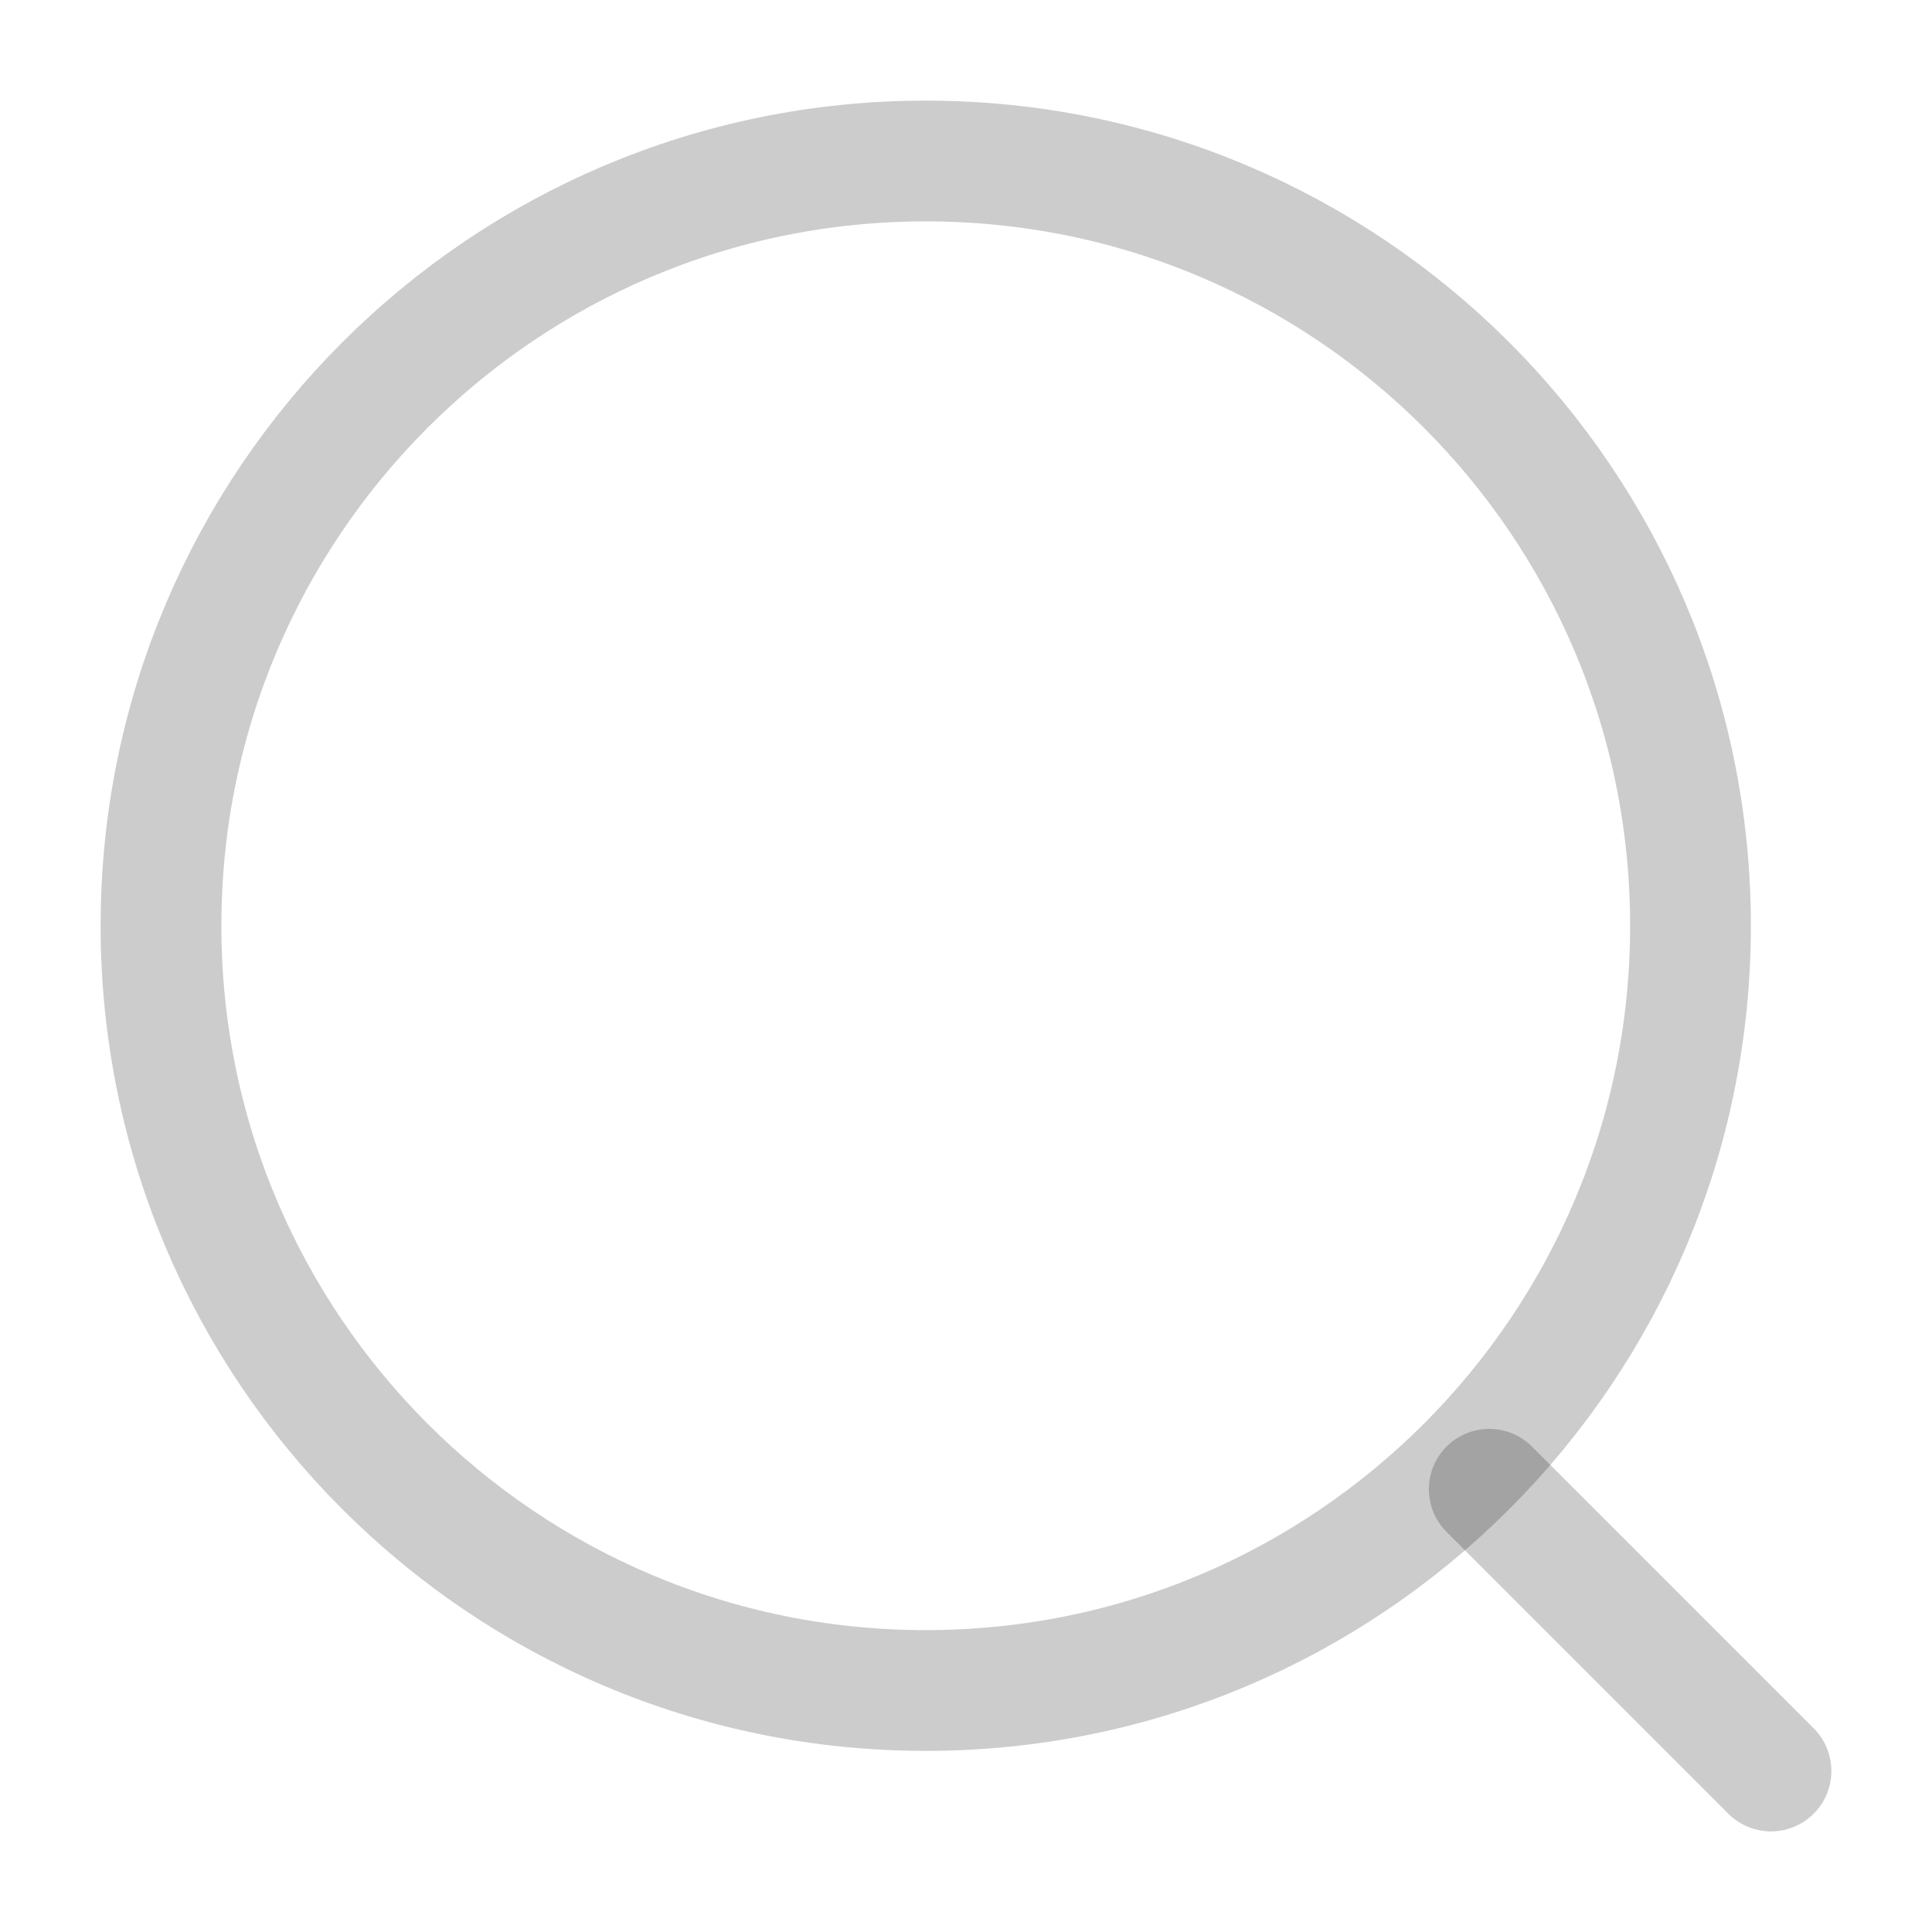
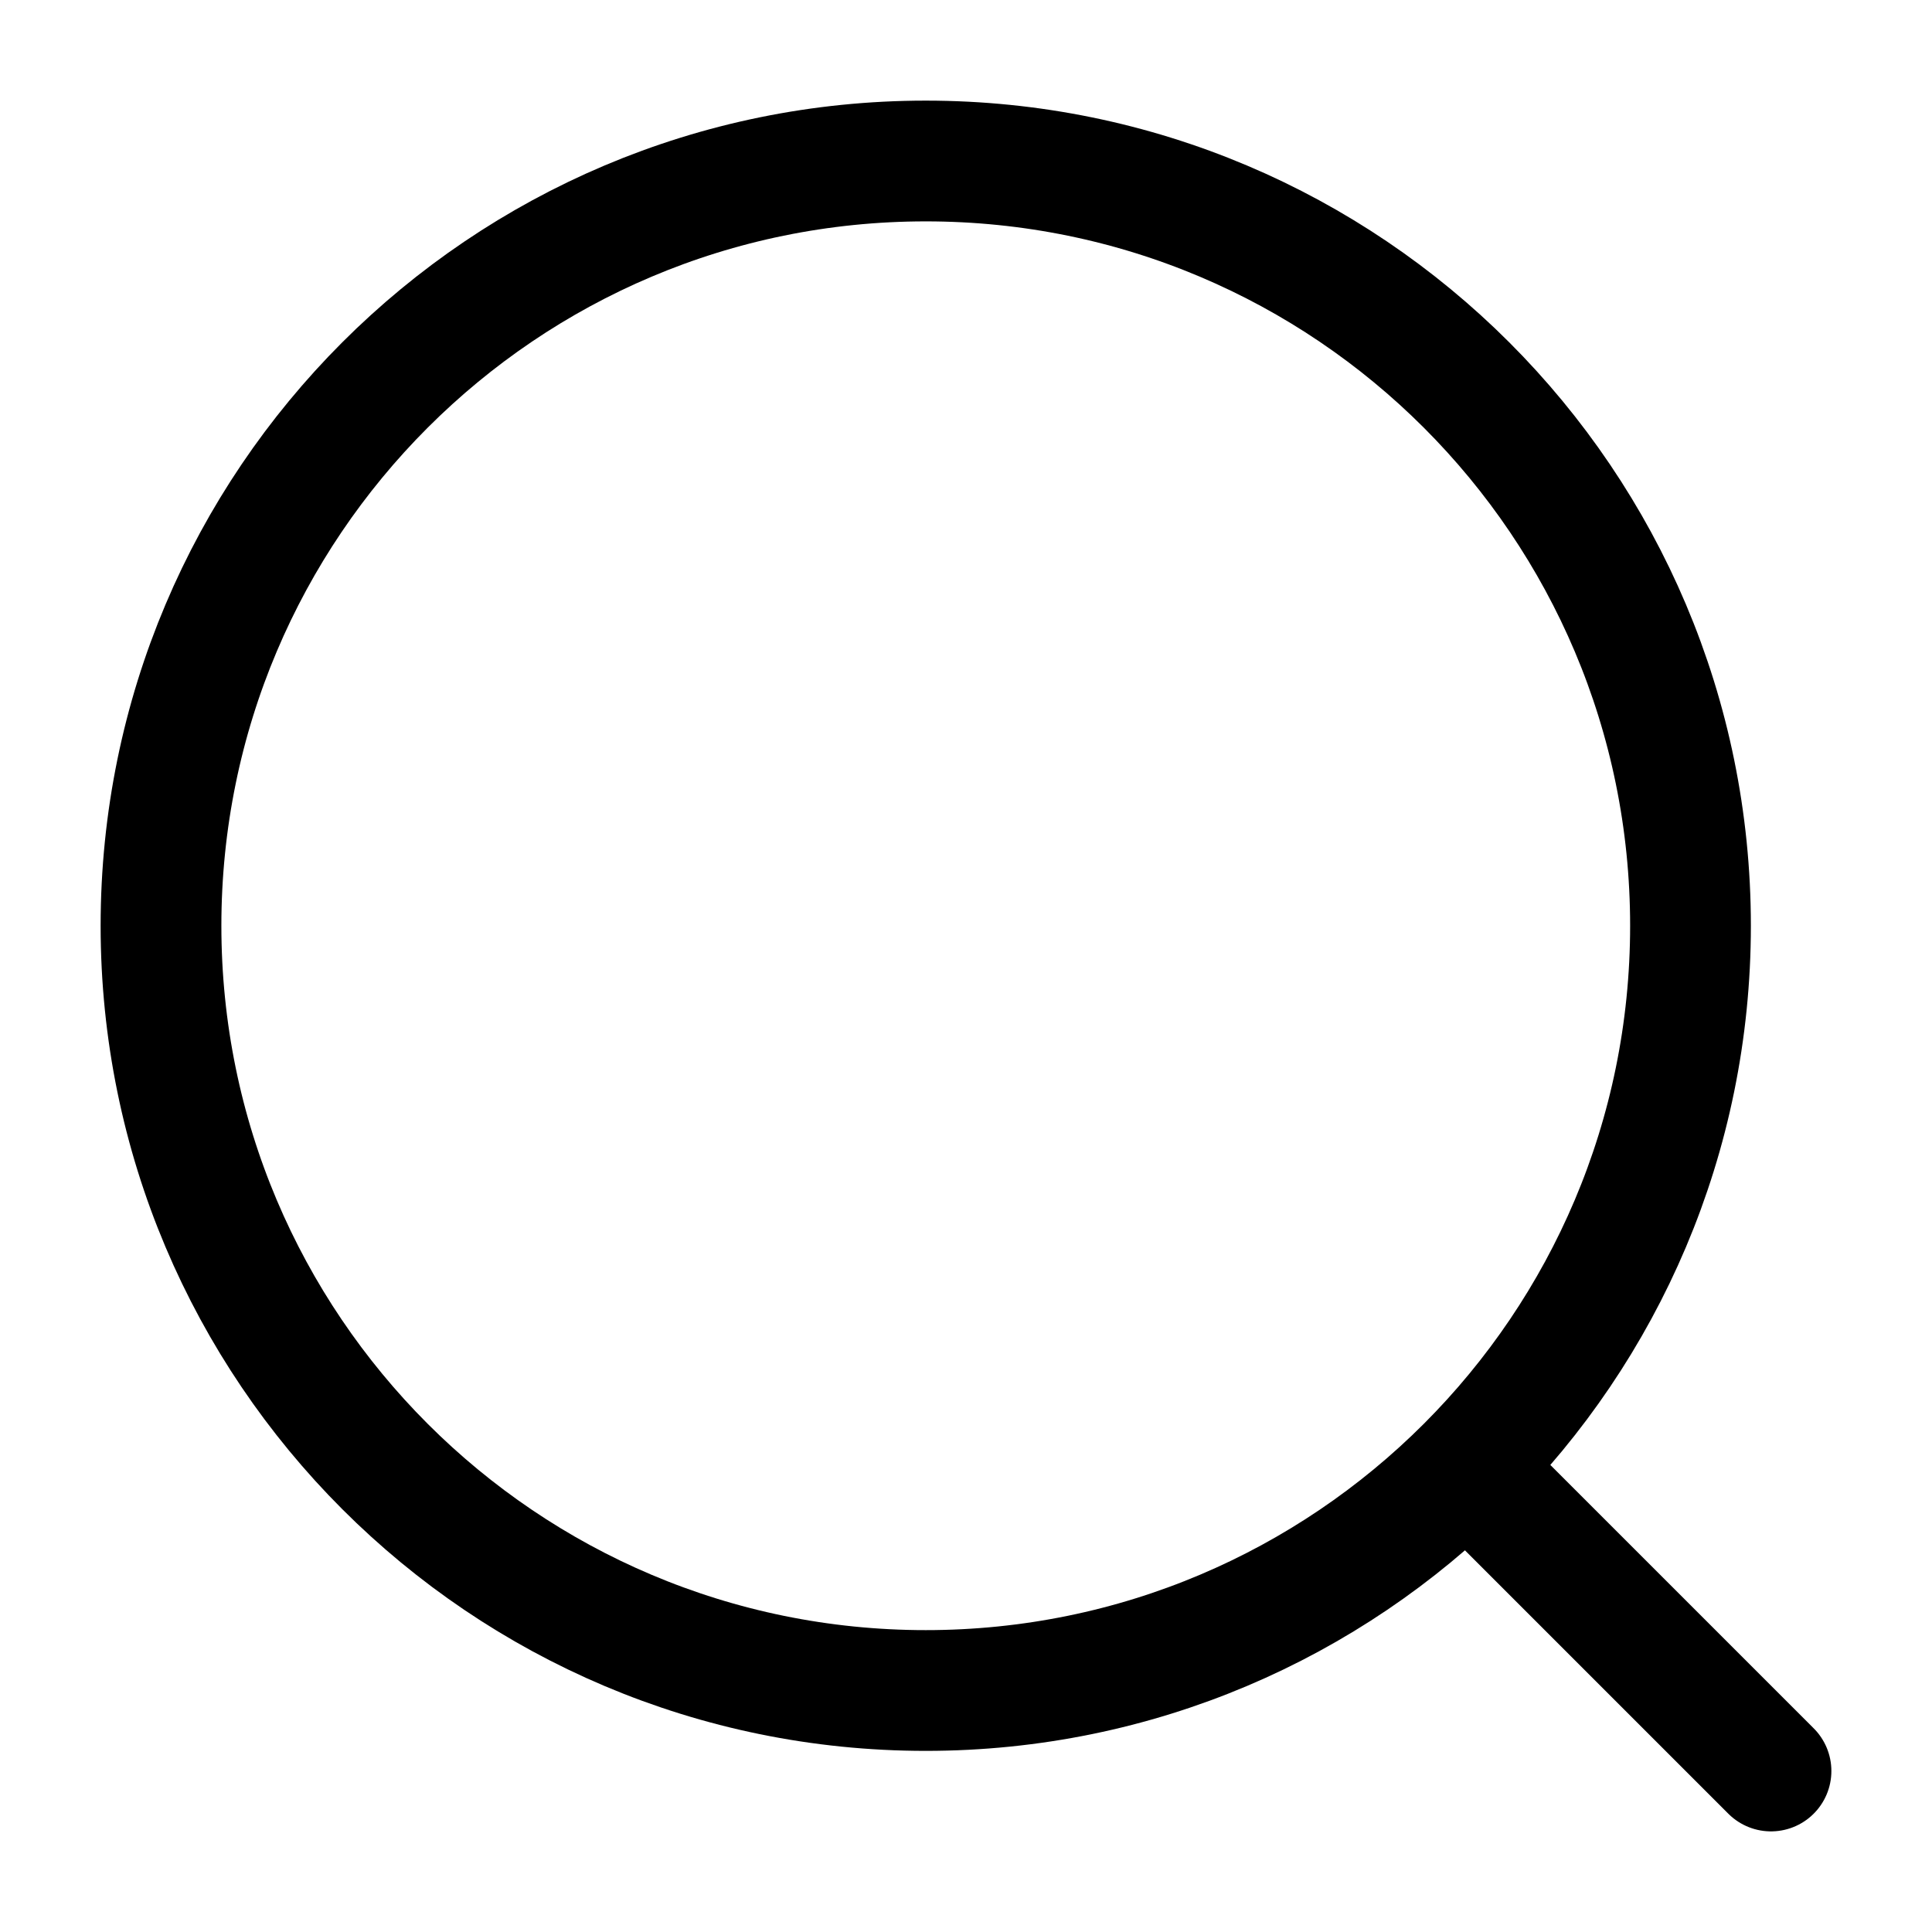
<svg xmlns="http://www.w3.org/2000/svg" width="24" height="24" viewBox="0 0 24 24" fill="none">
-   <circle cx="11.5" cy="11.5" r="9.5" stroke="black" stroke-opacity="0.2" stroke-width="1.5" />
-   <path d="M18.5 18.5L22 22" stroke="black" stroke-opacity="0.2" stroke-width="1.5" stroke-linecap="round" />
+   <circle cx="11.5" cy="11.5" r="9.5" stroke="currentColor" stroke-width="1.5" />
+   <path d="M18.5 18.5L22 22" stroke="currentColor" stroke-width="1.5" stroke-linecap="round" />
</svg>
